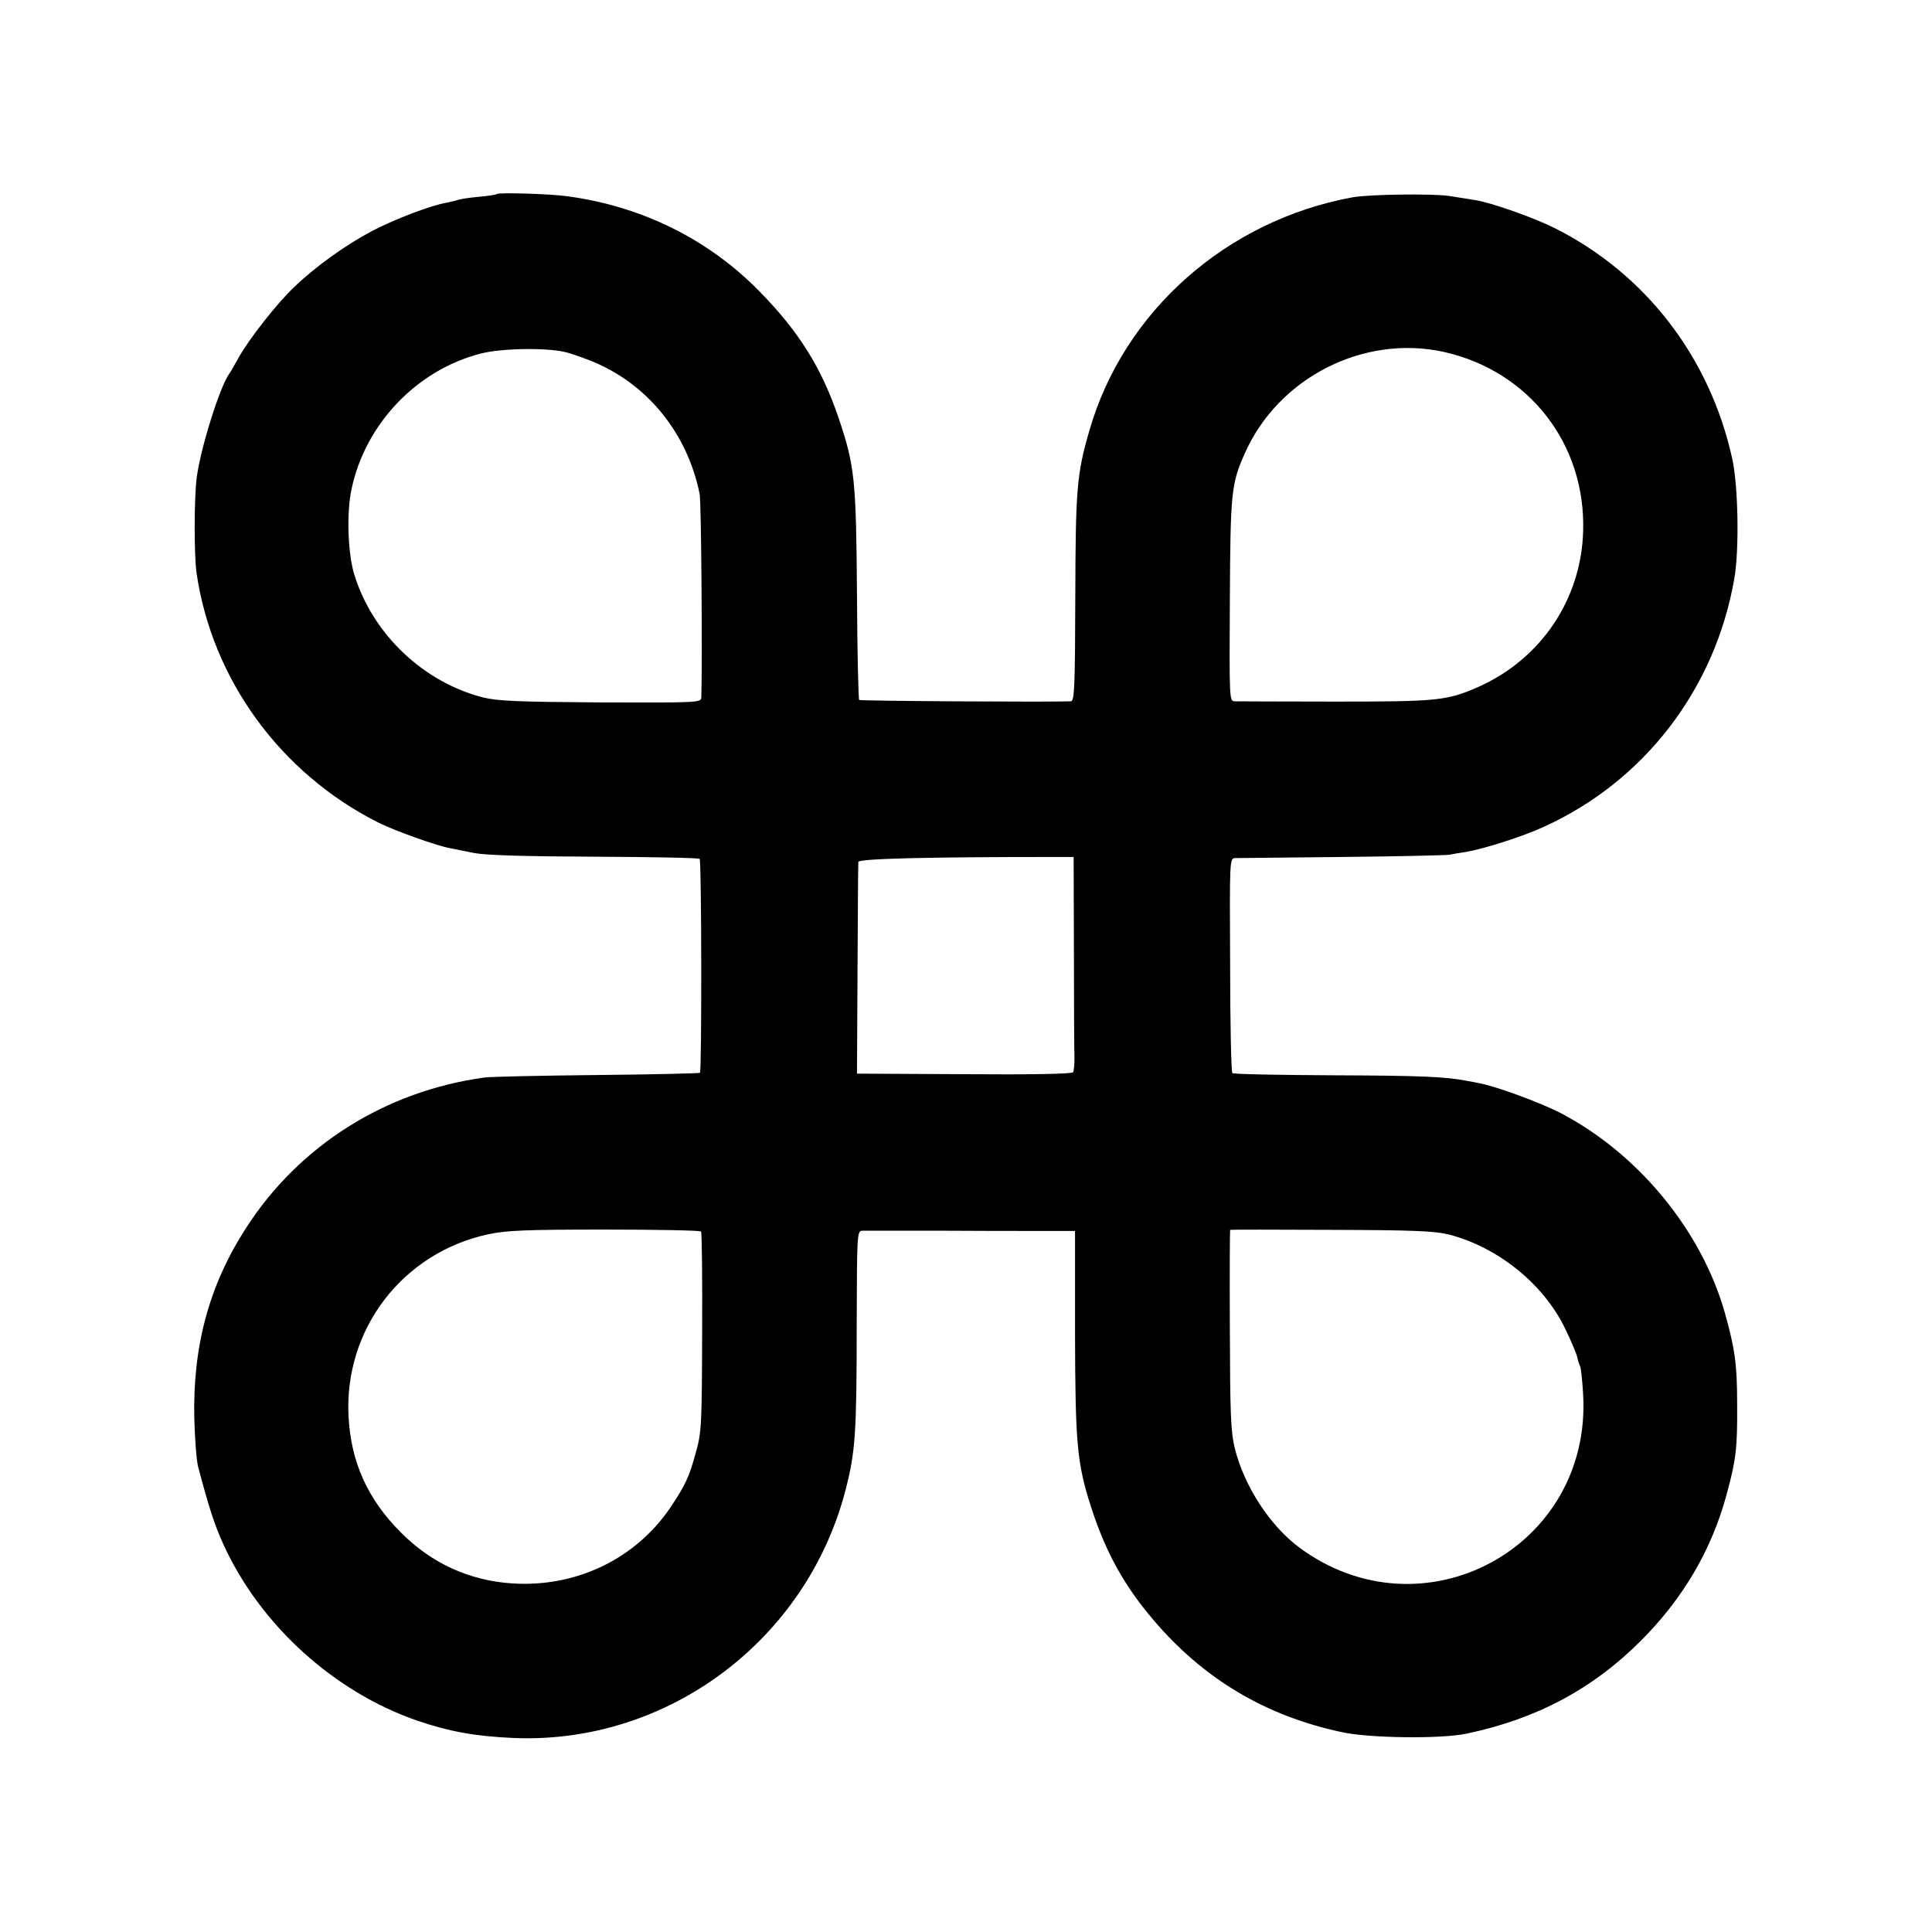
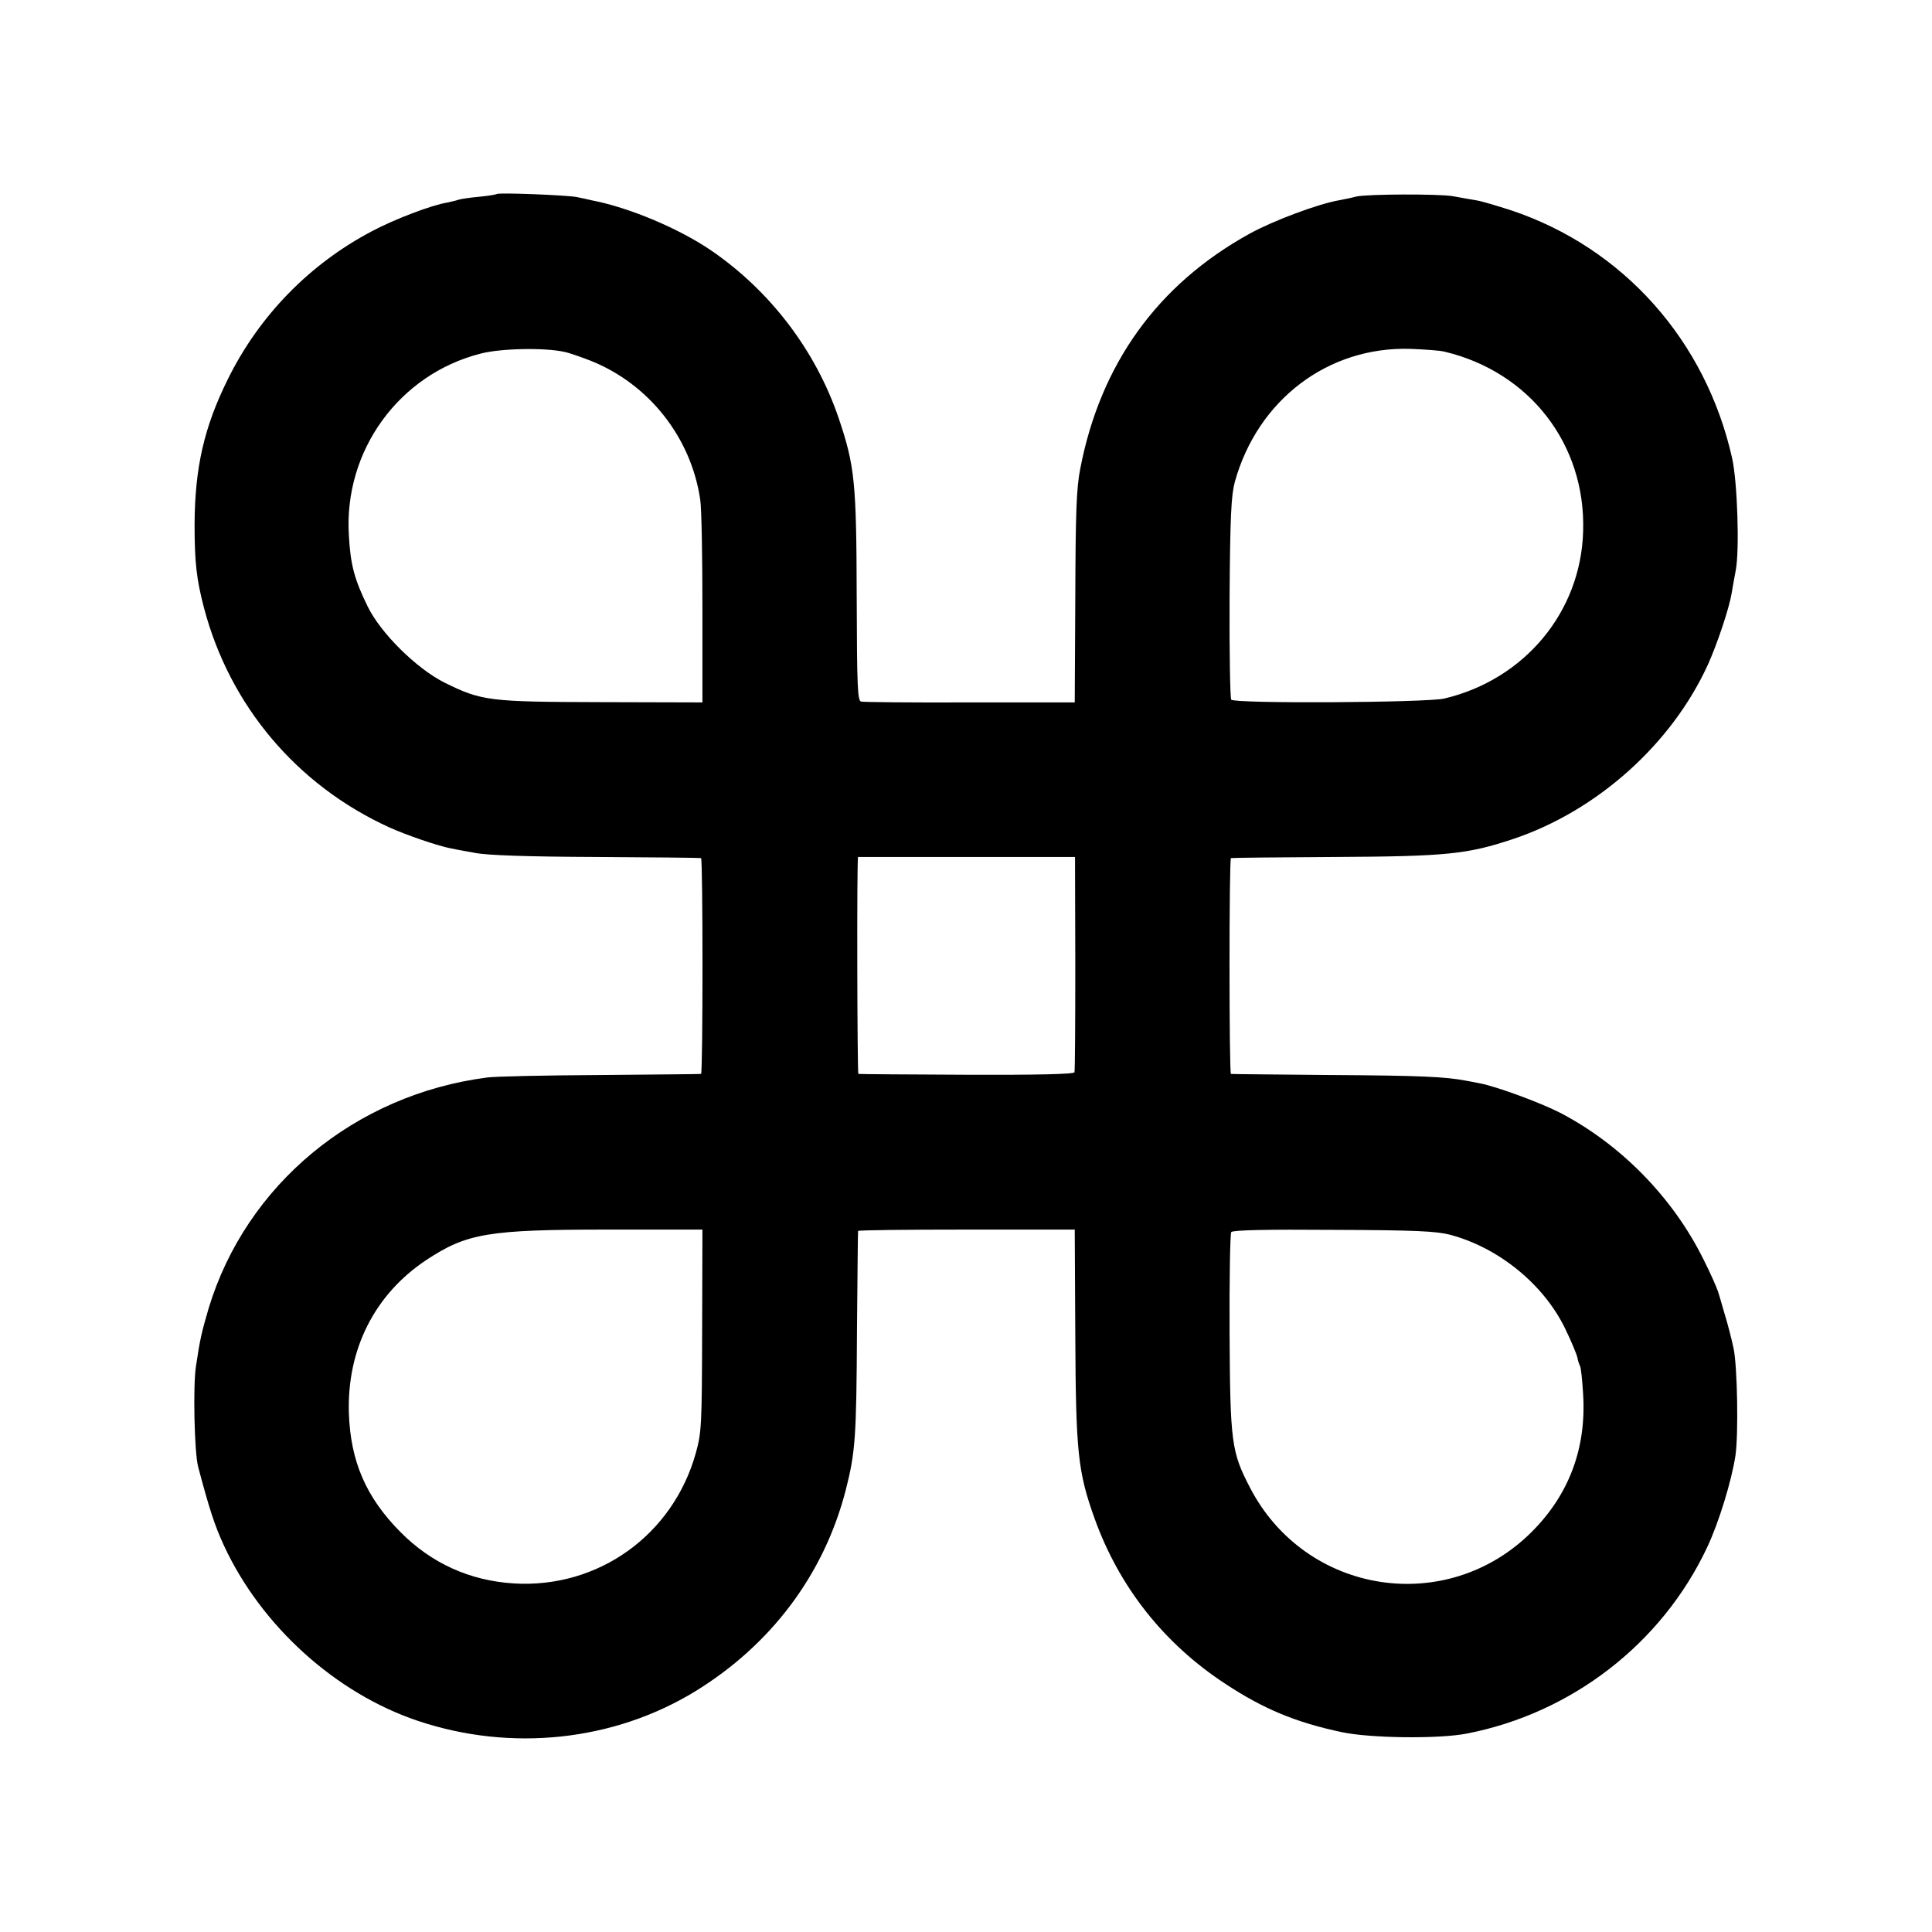
<svg xmlns="http://www.w3.org/2000/svg" version="1.0" width="700pt" height="700pt" viewBox="0 0 700 700" preserveAspectRatio="xMidYMid meet">
  <g transform="translate(0,700) scale(0.1,-0.1)" fill="#000000" stroke="none">
-     <path d="M1800 6297 c-3 -3 -32 -7 -65 -10 -33 -3 -67 -8 -75 -11 -8 -3 -26 -7 -40 -10 -56 -9 -190 -60 -272 -103 -95 -50 -205 -129 -281 -202 -62 -58 -166 -191 -202 -256 -15 -27 -30 -54 -35 -60 -33 -46 -102 -264 -117 -373 -10 -73 -10 -282 -1 -347 56 -386 303 -726 658 -905 60 -30 211 -84 260 -93 14 -3 54 -11 90 -18 44 -8 185 -12 437 -13 204 -1 375 -4 378 -8 7 -7 8 -768 1 -775 -2 -2 -170 -6 -372 -8 -203 -2 -387 -6 -408 -9 -360 -49 -673 -247 -865 -546 -133 -206 -193 -427 -187 -690 2 -74 8 -153 14 -175 39 -147 59 -210 93 -284 134 -291 400 -531 700 -635 117 -40 212 -57 349 -63 557 -24 1063 353 1204 900 35 136 40 203 40 595 1 336 1 342 21 343 11 0 130 0 265 0 135 -1 304 -1 375 -1 l130 0 0 -368 c1 -408 7 -474 60 -638 52 -159 118 -279 223 -402 182 -215 407 -349 684 -408 101 -22 362 -25 453 -5 252 53 455 161 630 336 153 153 256 329 310 527 36 133 40 171 39 333 0 140 -8 199 -45 330 -85 298 -314 576 -596 723 -72 37 -232 96 -292 107 -14 3 -35 7 -47 9 -76 15 -169 19 -486 20 -196 1 -360 4 -363 8 -4 4 -8 180 -8 392 -2 380 -2 386 18 387 11 0 184 2 385 4 201 2 376 6 390 8 14 3 41 7 60 10 66 11 207 56 283 91 366 166 622 501 691 901 18 105 14 336 -8 434 -81 367 -314 669 -642 834 -78 39 -228 92 -289 102 -22 4 -65 10 -95 15 -59 9 -292 6 -350 -5 -457 -84 -829 -414 -953 -845 -46 -158 -50 -214 -51 -607 -1 -324 -3 -373 -16 -374 -74 -3 -764 1 -767 5 -3 3 -7 175 -8 383 -3 414 -8 465 -66 637 -62 183 -144 315 -290 463 -184 187 -425 306 -694 342 -65 9 -248 14 -255 8z m245 -572 c16 -3 59 -18 95 -32 203 -81 350 -260 395 -483 6 -26 10 -614 6 -736 -1 -20 -4 -20 -363 -19 -303 2 -374 5 -428 18 -217 56 -399 229 -466 444 -24 77 -29 226 -10 312 50 236 237 431 468 490 73 19 232 22 303 6z m3186 0 c309 -69 515 -334 505 -650 -7 -247 -153 -463 -380 -564 -114 -50 -148 -53 -516 -53 -190 0 -354 1 -366 1 -20 1 -20 4 -18 369 2 388 5 419 54 529 121 274 430 432 721 368z m-1340 -2172 c0 -189 1 -362 2 -386 0 -24 -2 -47 -5 -52 -4 -6 -155 -9 -395 -7 l-388 2 2 378 c1 207 2 383 3 389 0 12 252 18 703 18 l77 0 1 -342z m-1351 -1015 c3 -4 5 -168 4 -365 -1 -335 -2 -363 -23 -436 -24 -89 -38 -118 -92 -199 -127 -187 -342 -290 -573 -275 -156 10 -295 74 -406 187 -118 119 -178 252 -187 415 -18 318 195 596 506 663 65 14 136 17 422 17 189 0 346 -3 349 -7z m2710 -11 c177 -46 340 -177 419 -337 23 -47 43 -95 46 -108 2 -12 7 -26 10 -32 3 -5 8 -51 11 -102 32 -557 -584 -887 -1031 -553 -105 79 -197 221 -231 357 -15 62 -17 125 -18 431 -1 197 0 360 1 361 1 1 165 1 365 0 303 -1 374 -4 428 -17z" />
+     <path d="M1800 6297 c-3 -2 -32 -7 -65 -10 -33 -3 -67 -8 -75 -11 -8 -3 -26 -7 -40 -10 -56 -9 -190 -60 -271 -103 -227 -119 -410 -307 -523 -536 -87 -175 -120 -322 -121 -527 0 -137 7 -199 34 -302 93 -354 336 -643 672 -796 62 -28 176 -67 223 -76 11 -2 50 -10 86 -16 43 -9 193 -14 440 -15 206 -1 377 -3 380 -4 7 -1 7 -781 0 -782 -3 -1 -167 -2 -365 -4 -198 -1 -382 -5 -410 -9 -479 -62 -873 -388 -1009 -836 -25 -86 -31 -109 -46 -210 -11 -70 -6 -313 8 -365 41 -154 59 -210 93 -284 135 -292 405 -536 703 -636 337 -113 709 -74 1005 107 275 169 466 423 545 728 35 138 39 187 41 580 2 195 3 357 4 360 0 3 177 5 393 5 l392 0 2 -385 c2 -421 9 -492 70 -662 89 -248 252 -454 474 -599 138 -91 256 -140 422 -175 104 -22 351 -25 453 -5 380 74 706 326 870 674 43 91 89 242 103 334 11 77 7 323 -7 388 -7 33 -22 92 -34 130 -11 39 -21 72 -22 75 -5 15 -28 68 -54 119 -110 222 -299 415 -518 529 -72 37 -232 96 -292 107 -14 3 -35 7 -47 9 -76 15 -169 19 -489 21 -198 2 -362 3 -365 4 -7 1 -7 781 0 782 3 1 172 3 375 4 407 2 482 10 647 65 305 102 576 345 707 634 34 76 76 202 85 256 3 19 10 57 15 84 14 74 6 319 -13 405 -95 426 -394 763 -801 899 -50 16 -106 33 -125 36 -19 3 -57 10 -85 15 -49 9 -311 8 -350 -1 -11 -3 -38 -9 -60 -13 -78 -13 -243 -75 -328 -122 -333 -184 -540 -472 -613 -851 -14 -71 -17 -157 -18 -467 l-2 -380 -379 0 c-209 -1 -387 1 -395 3 -13 3 -15 54 -16 380 -1 415 -7 474 -65 646 -83 245 -248 462 -463 609 -116 79 -296 155 -431 181 -16 4 -41 9 -55 12 -35 7 -284 17 -290 11z m245 -572 c16 -3 59 -18 95 -32 211 -84 364 -278 397 -503 5 -30 8 -208 8 -395 l0 -340 -365 1 c-409 1 -434 4 -570 71 -101 51 -231 179 -278 276 -48 98 -62 150 -68 257 -19 307 182 584 478 659 73 19 232 22 303 6z m3188 1 c309 -73 513 -336 503 -651 -8 -292 -212 -537 -503 -606 -64 -15 -761 -19 -772 -4 -4 5 -7 172 -6 370 2 298 6 370 19 419 83 298 338 491 636 482 52 -2 108 -6 123 -10z m-1337 -2216 c0 -212 -1 -390 -3 -395 -2 -7 -137 -10 -391 -9 -213 1 -389 2 -392 3 -4 1 -6 786 -1 786 0 0 178 0 394 0 l392 0 1 -385z m-1352 -1330 c-1 -345 -2 -369 -23 -445 -83 -297 -354 -491 -660 -472 -159 10 -298 73 -410 186 -125 126 -181 256 -187 431 -7 232 94 431 281 555 147 97 224 110 661 110 l339 0 -1 -365z m2711 346 c175 -47 336 -178 414 -336 23 -47 43 -95 46 -108 2 -12 7 -26 10 -32 3 -5 8 -51 11 -102 12 -195 -51 -363 -186 -498 -308 -308 -820 -228 -1021 160 -67 129 -72 162 -74 560 -1 195 2 360 6 366 6 7 124 10 371 8 299 -1 374 -5 423 -18z" />
  </g>
</svg>
